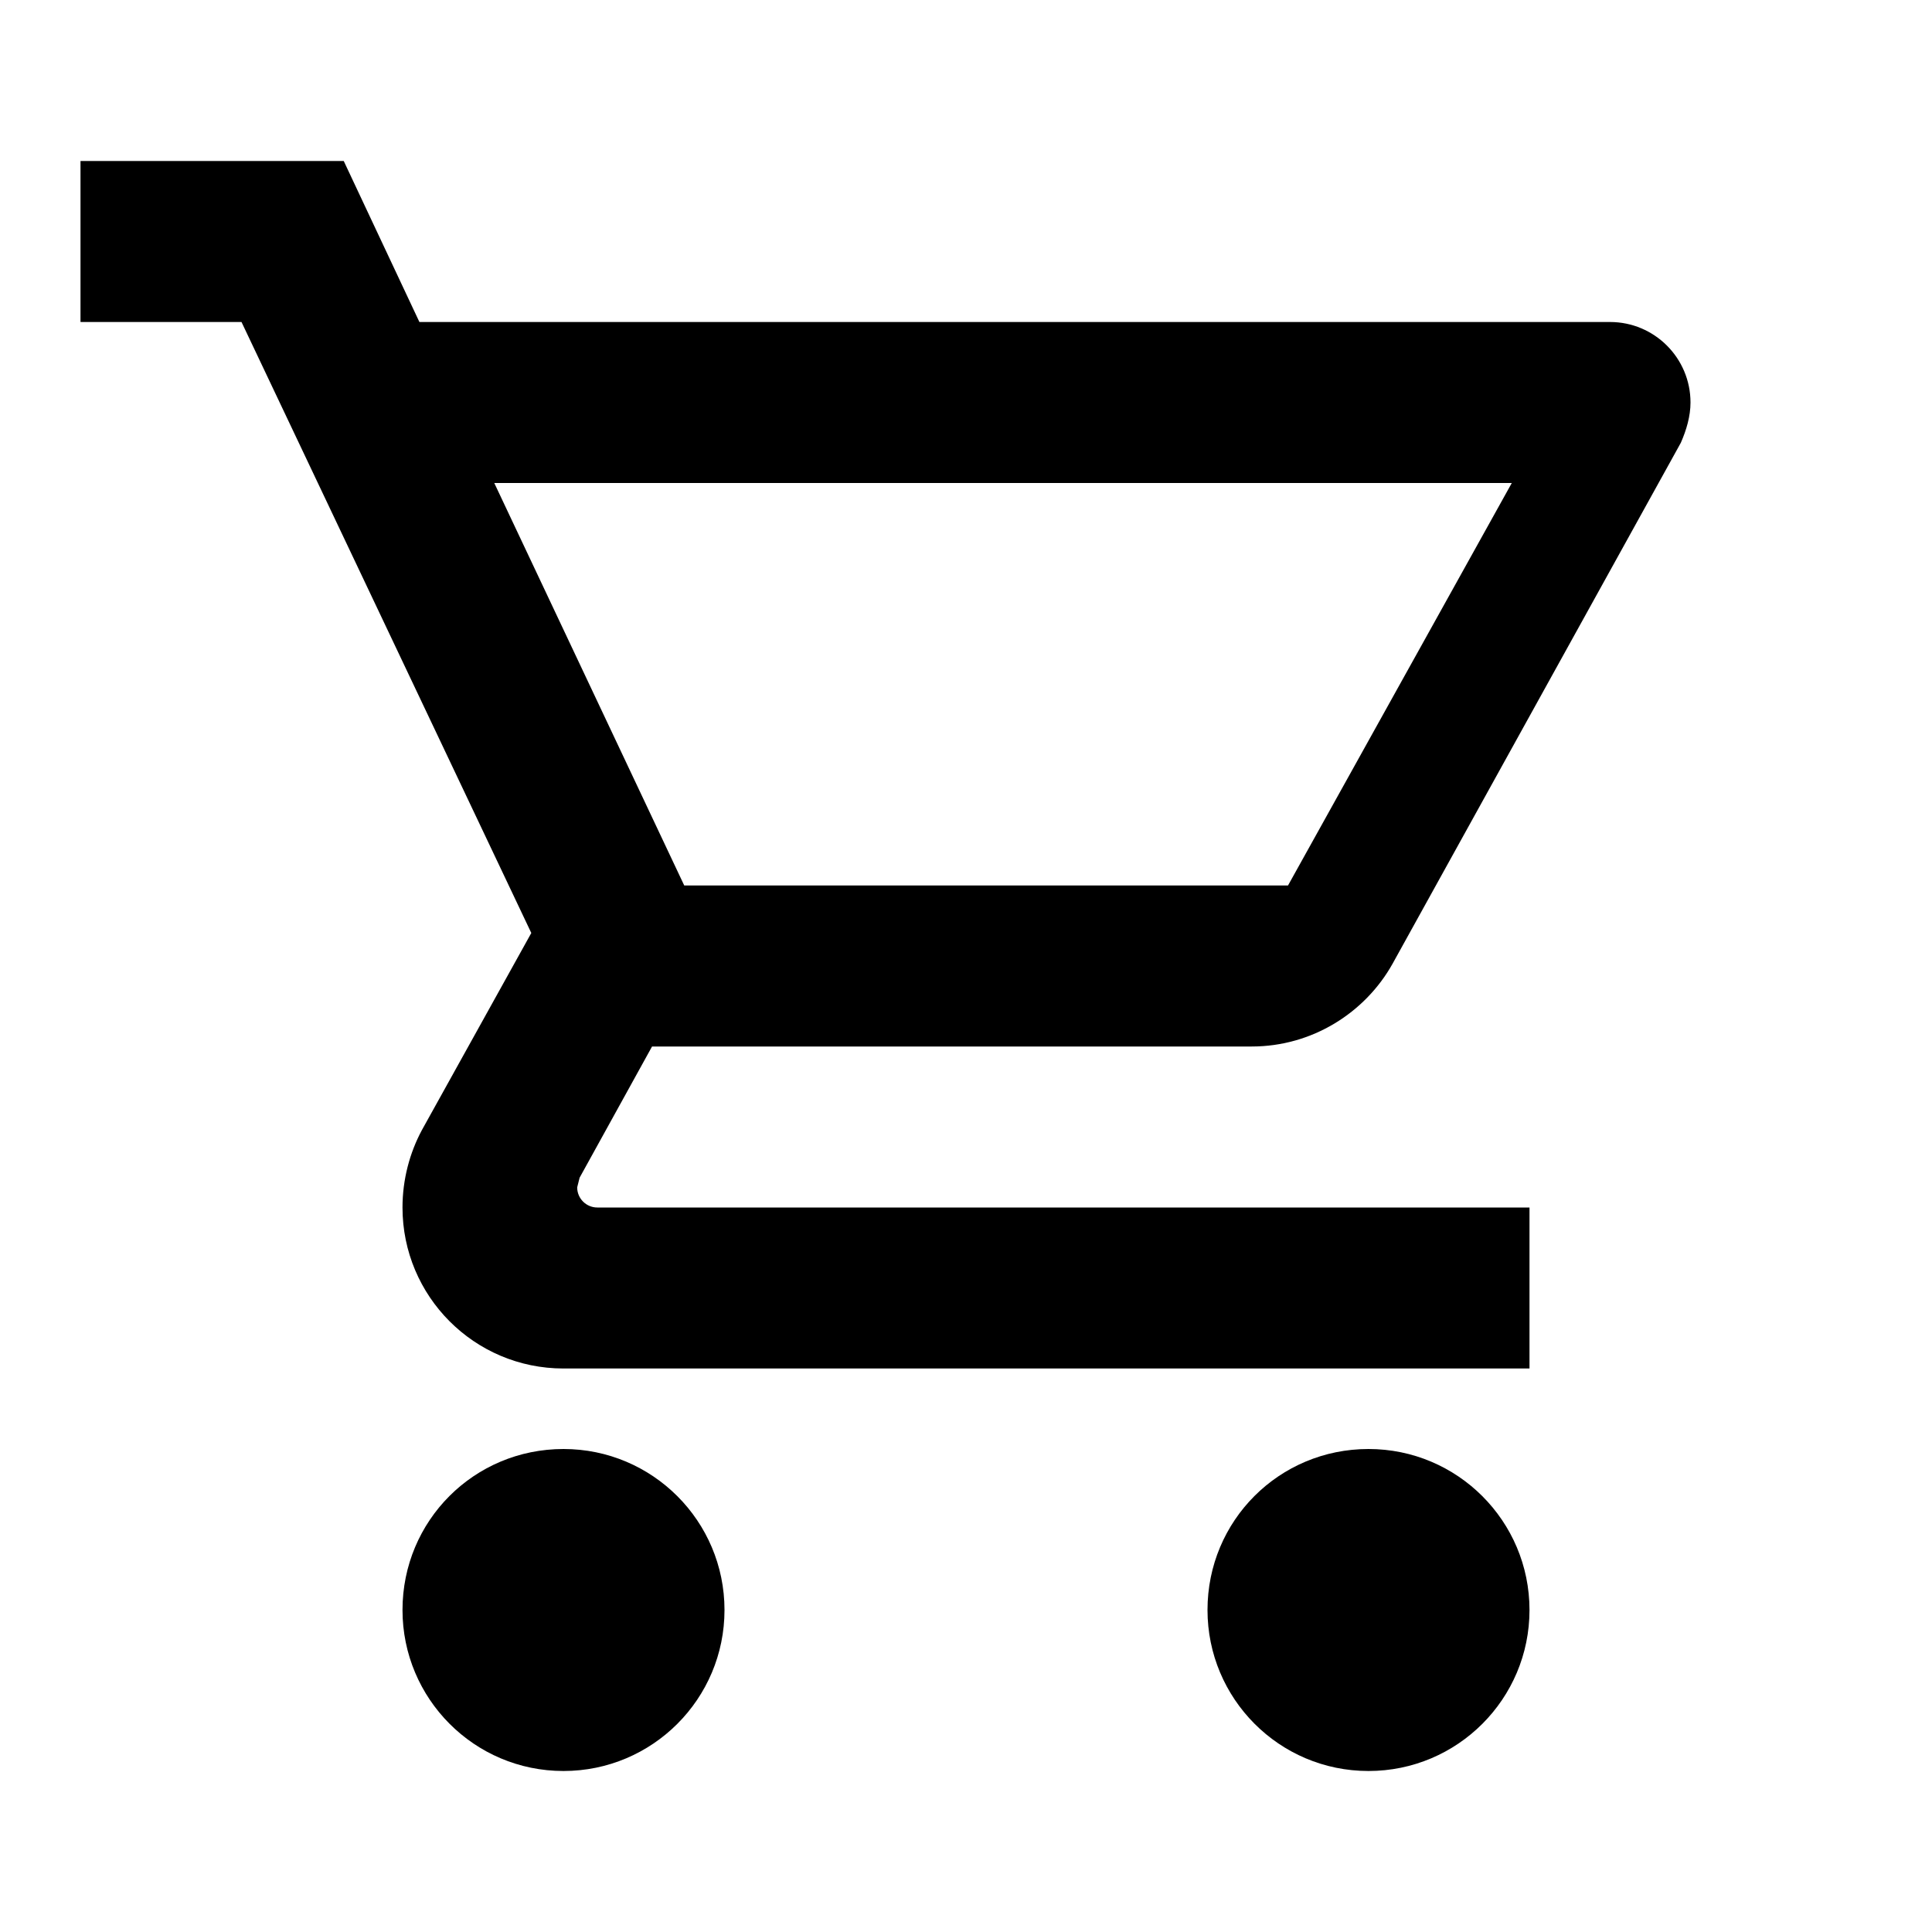
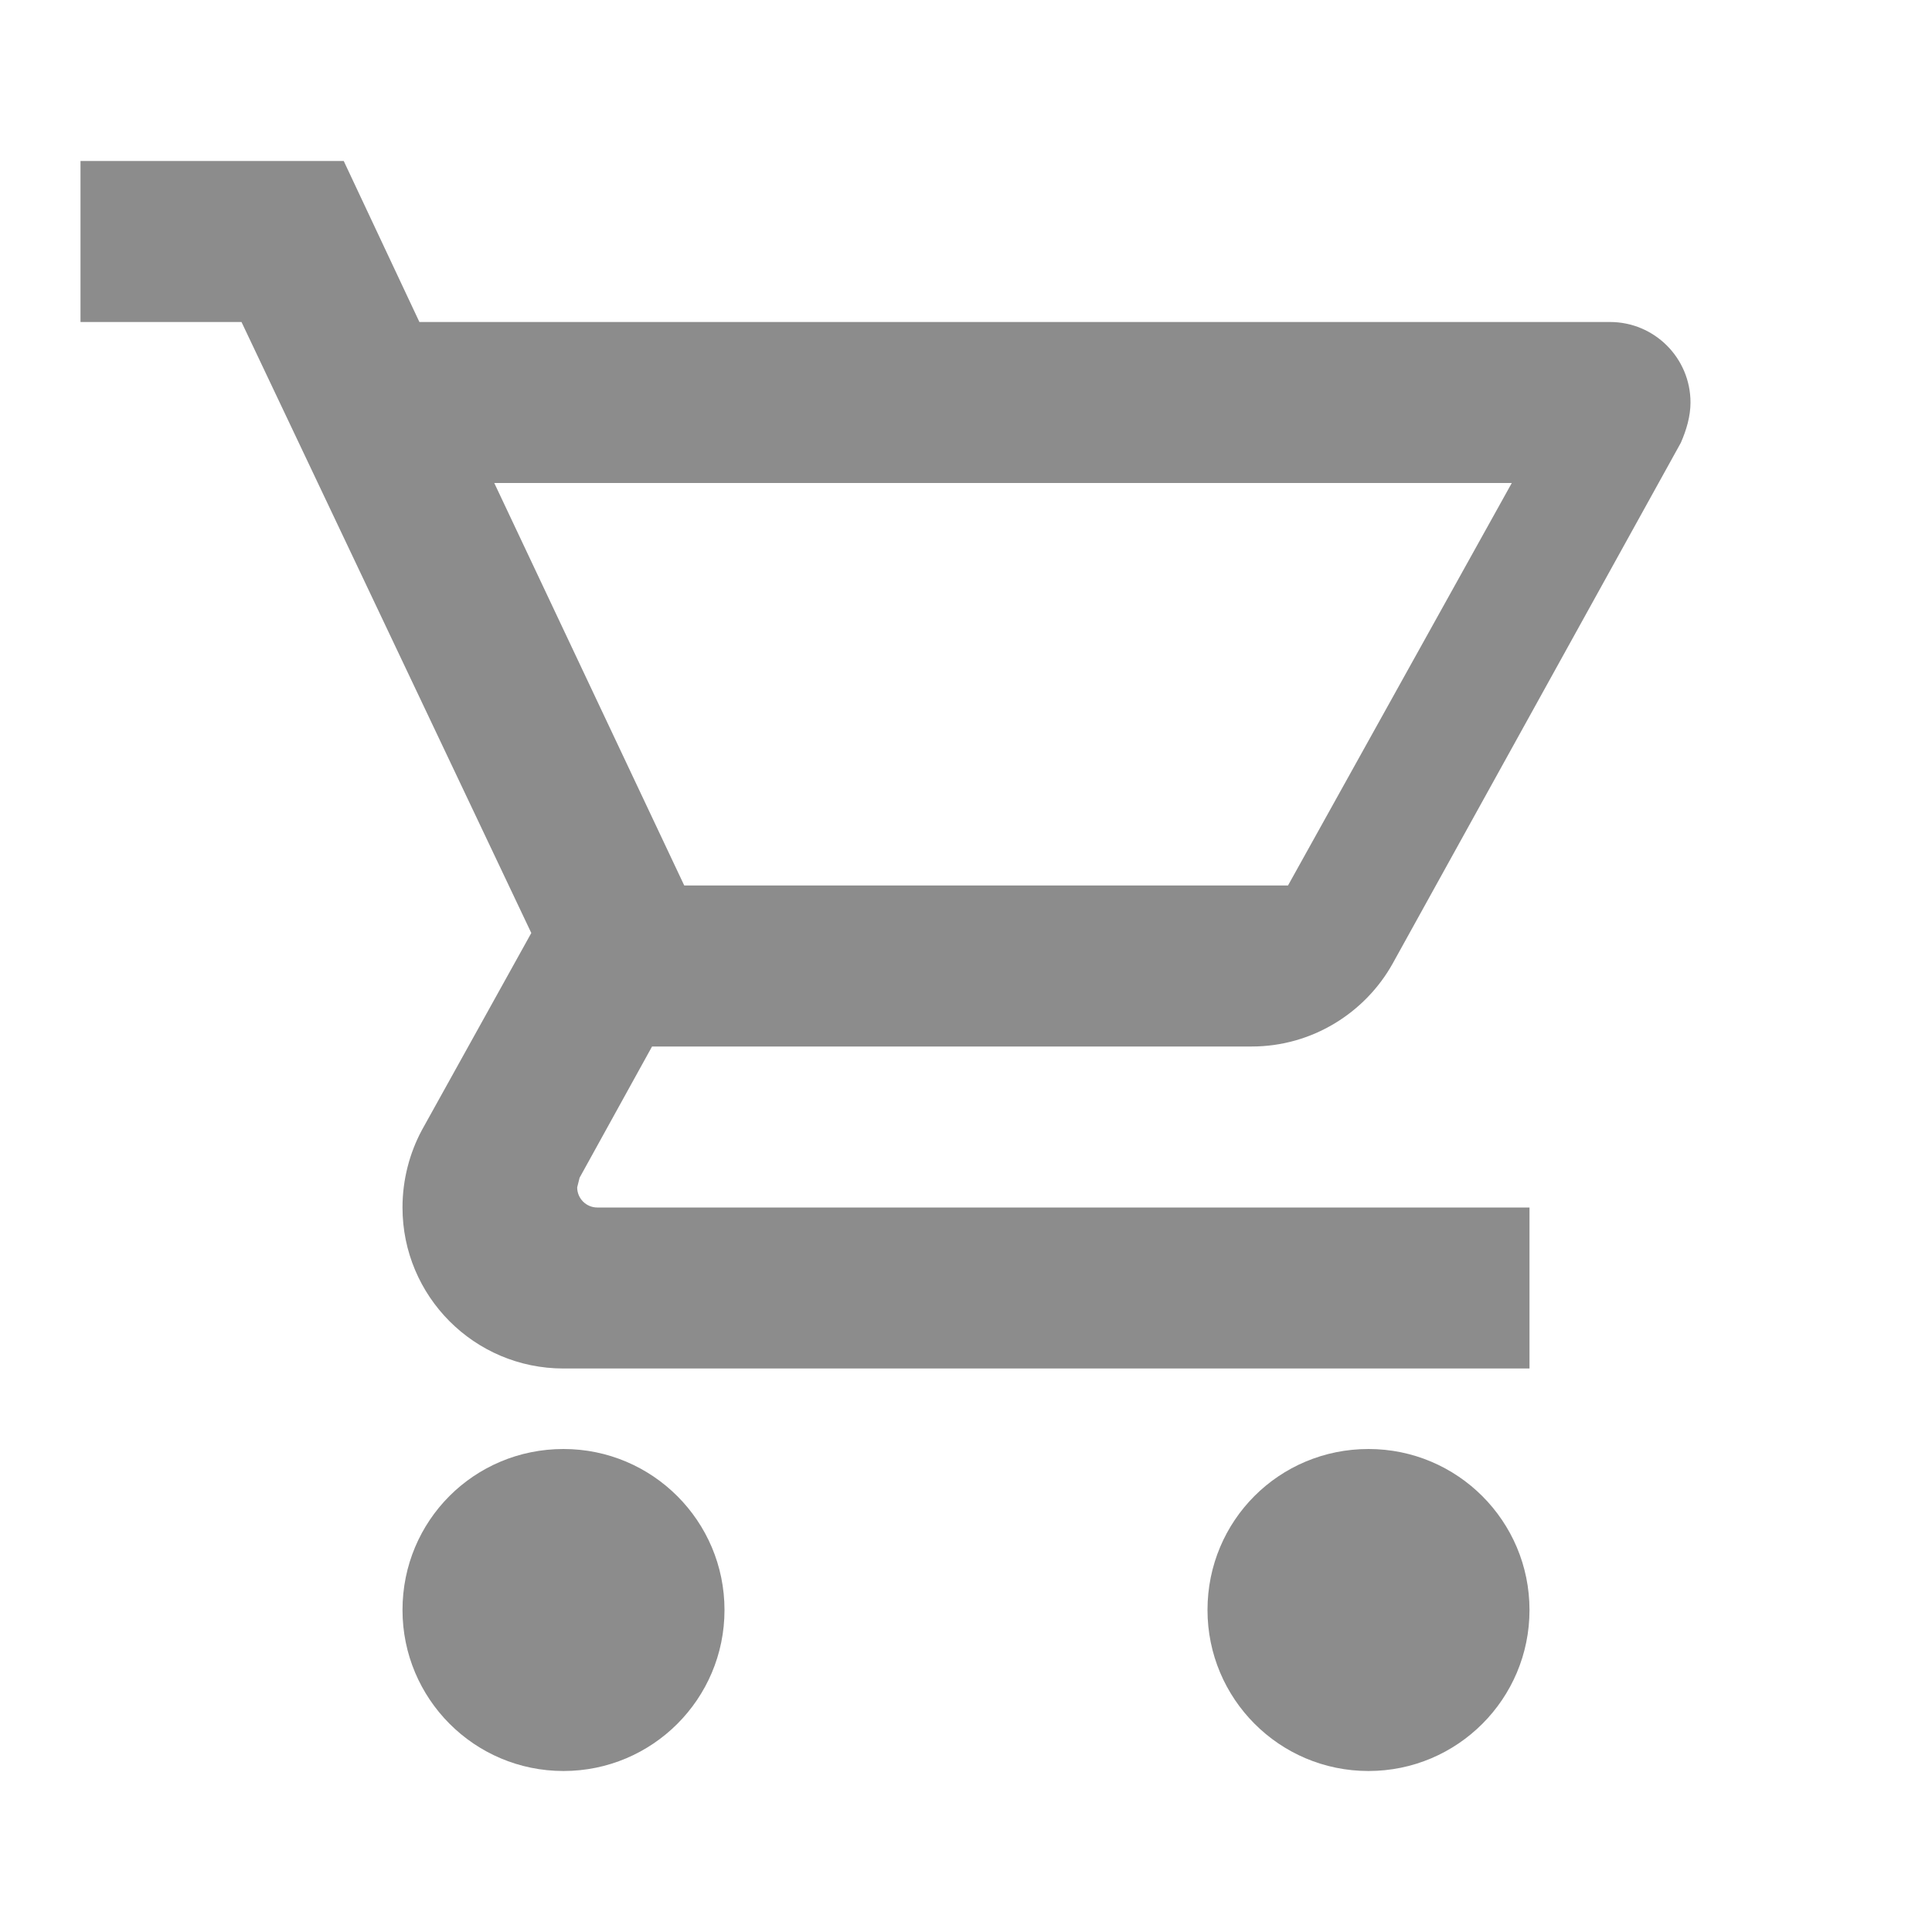
- <svg xmlns="http://www.w3.org/2000/svg" version="1.1" width="24" height="24" viewBox="0 0 24 24">
+ <svg xmlns="http://www.w3.org/2000/svg" version="1.1" width="24" height="24" viewBox="0 0 24 24" fill="#8c8c8c">
  <path d="M17,18A2,2 0 0,1 19,20A2,2 0 0,1 17,22C15.89,22 15,21.1 15,20C15,18.89 15.89,18 17,18M1,2H4.27L5.21,4H20A1,1 0 0,1 21,5C21,5.17 20.95,5.34 20.88,5.5L17.3,11.97C16.96,12.58 16.3,13 15.55,13H8.1L7.2,14.63L7.17,14.75A0.25,0.25 0 0,0 7.42,15H19V17H7C5.89,17 5,16.1 5,15C5,14.65 5.09,14.32 5.24,14.04L6.6,11.59L3,4H1V2M7,18A2,2 0 0,1 9,20A2,2 0 0,1 7,22C5.89,22 5,21.1 5,20C5,18.89 5.89,18 7,18M16,11L18.78,6H6.14L8.5,11H16Z" />
</svg>
